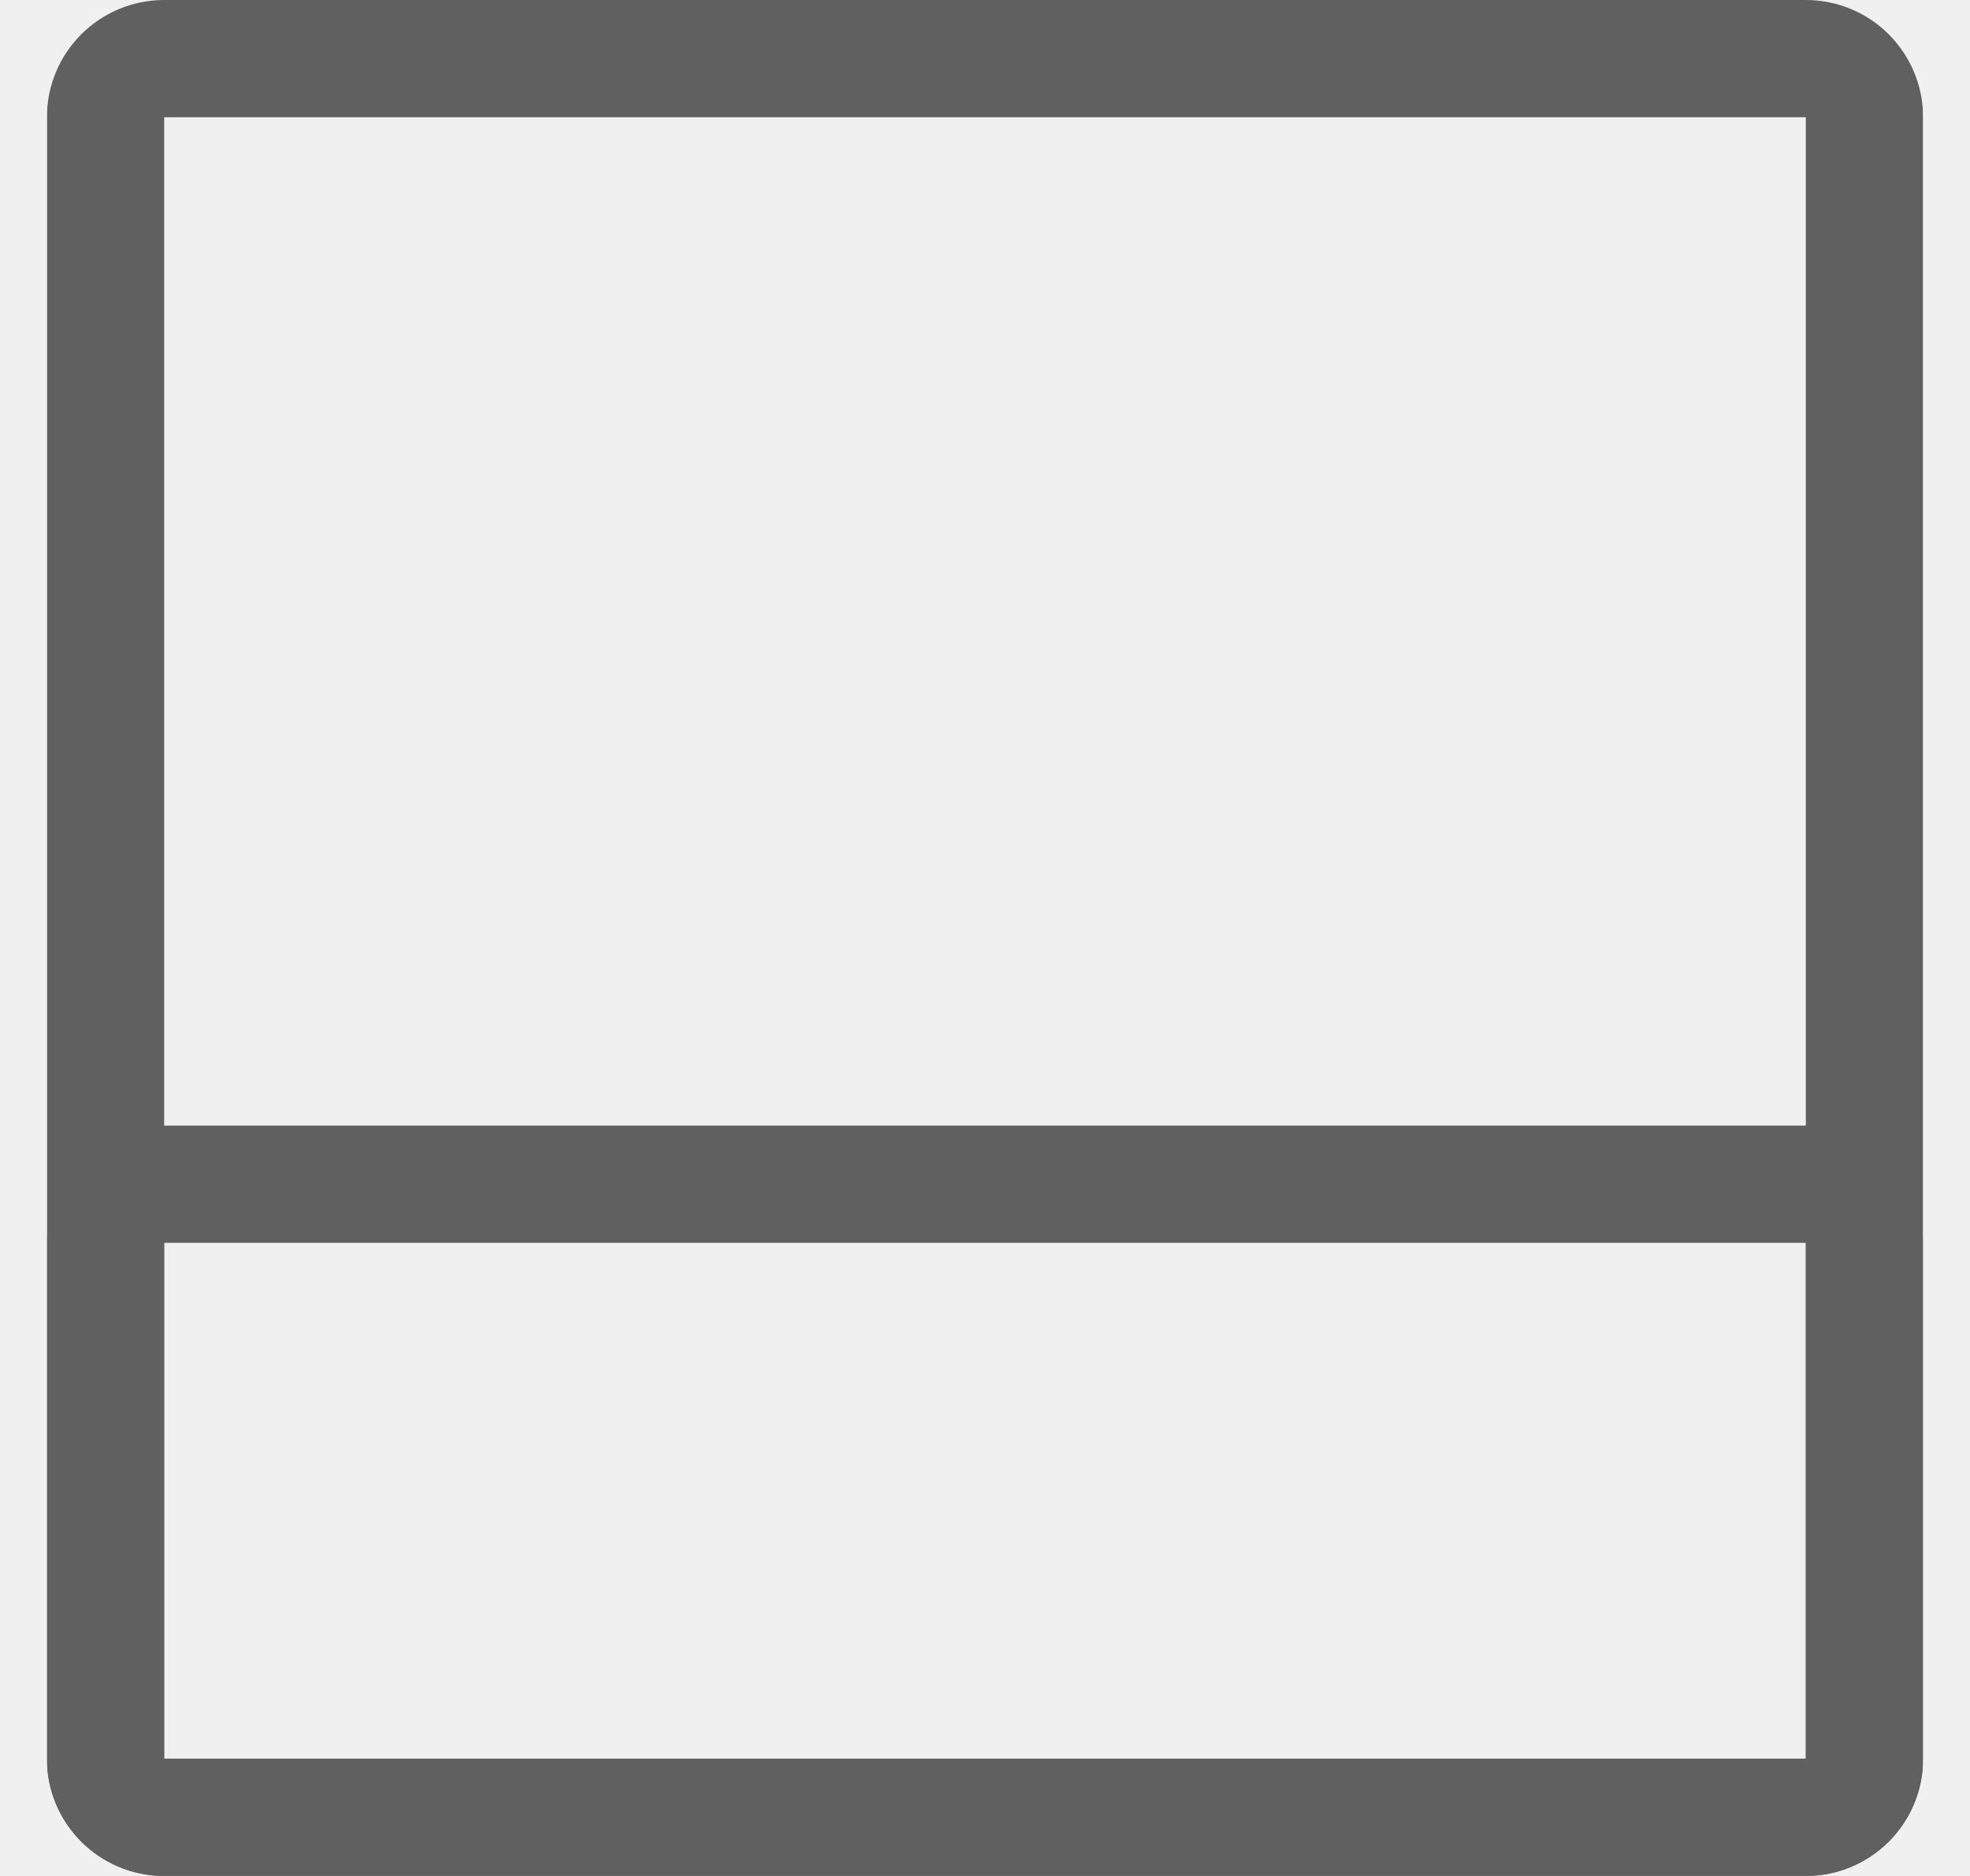
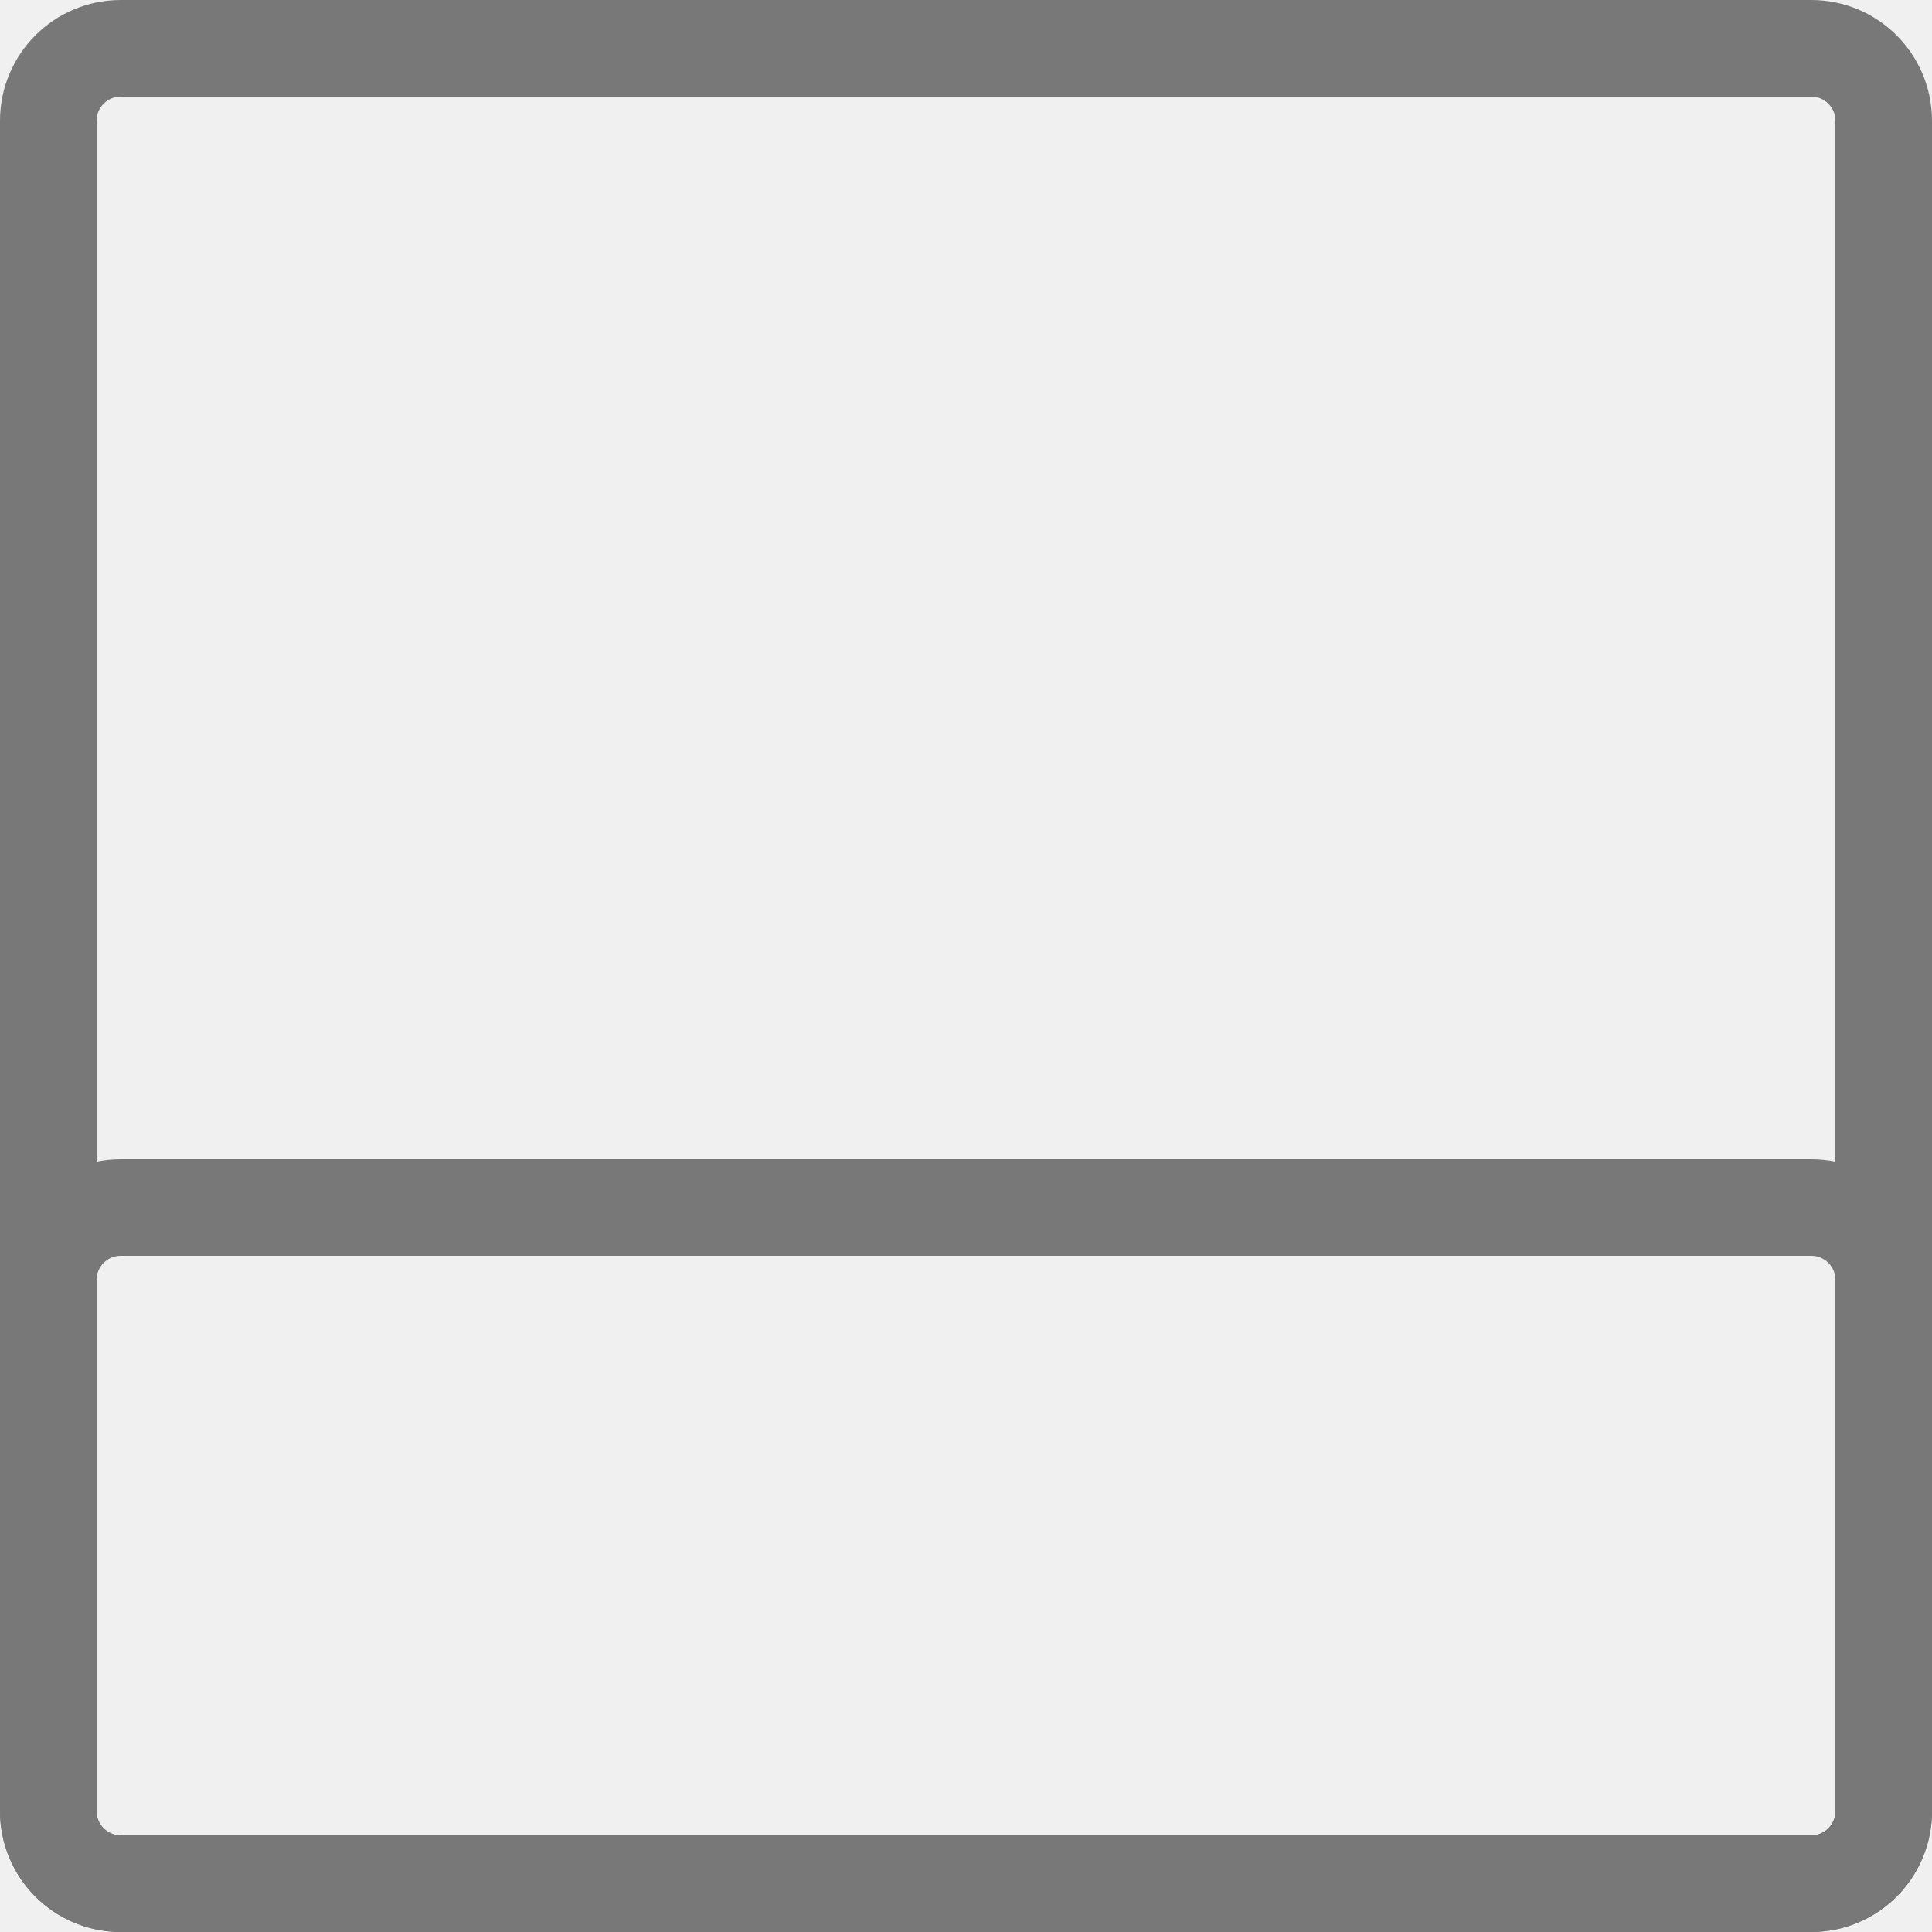
- <svg xmlns="http://www.w3.org/2000/svg" width="21" height="20" viewBox="0 0 21 20" fill="none">
-   <g opacity="0.6" clip-path="url(#clip0_230_29619)">
-     <rect width="20" height="20" transform="translate(0.5)" />
-     <rect x="1.125" y="0.625" width="18.75" height="18.75" rx="0.625" stroke="currentColor" stroke-width="1.25" />
-     <rect x="19.875" y="12.625" width="6.75" height="18.75" rx="0.625" transform="rotate(90 19.875 12.625)" stroke="currentColor" stroke-width="1.25" />
+ <svg xmlns="http://www.w3.org/2000/svg" width="20" height="20" viewBox="0 0 20 20" fill="none">
+   <g opacity="0.5" clip-path="url(#clip0_309_61081)">
+     <rect width="20" height="20" />
+     <rect x="0.5" y="0.5" width="19" height="19" rx="0.75" stroke="currentColor" />
+     <rect x="19.5" y="12.5" width="7" height="19" rx="0.75" transform="rotate(90 19.5 12.5)" stroke="currentColor" />
  </g>
  <defs>
-     <clipPath id="clip0_230_29619">
-       <rect width="20" height="20" fill="white" transform="translate(0.5)" />
+     <clipPath id="clip0_309_61081">
+       <rect width="20" height="20" fill="white" />
    </clipPath>
  </defs>
</svg>
